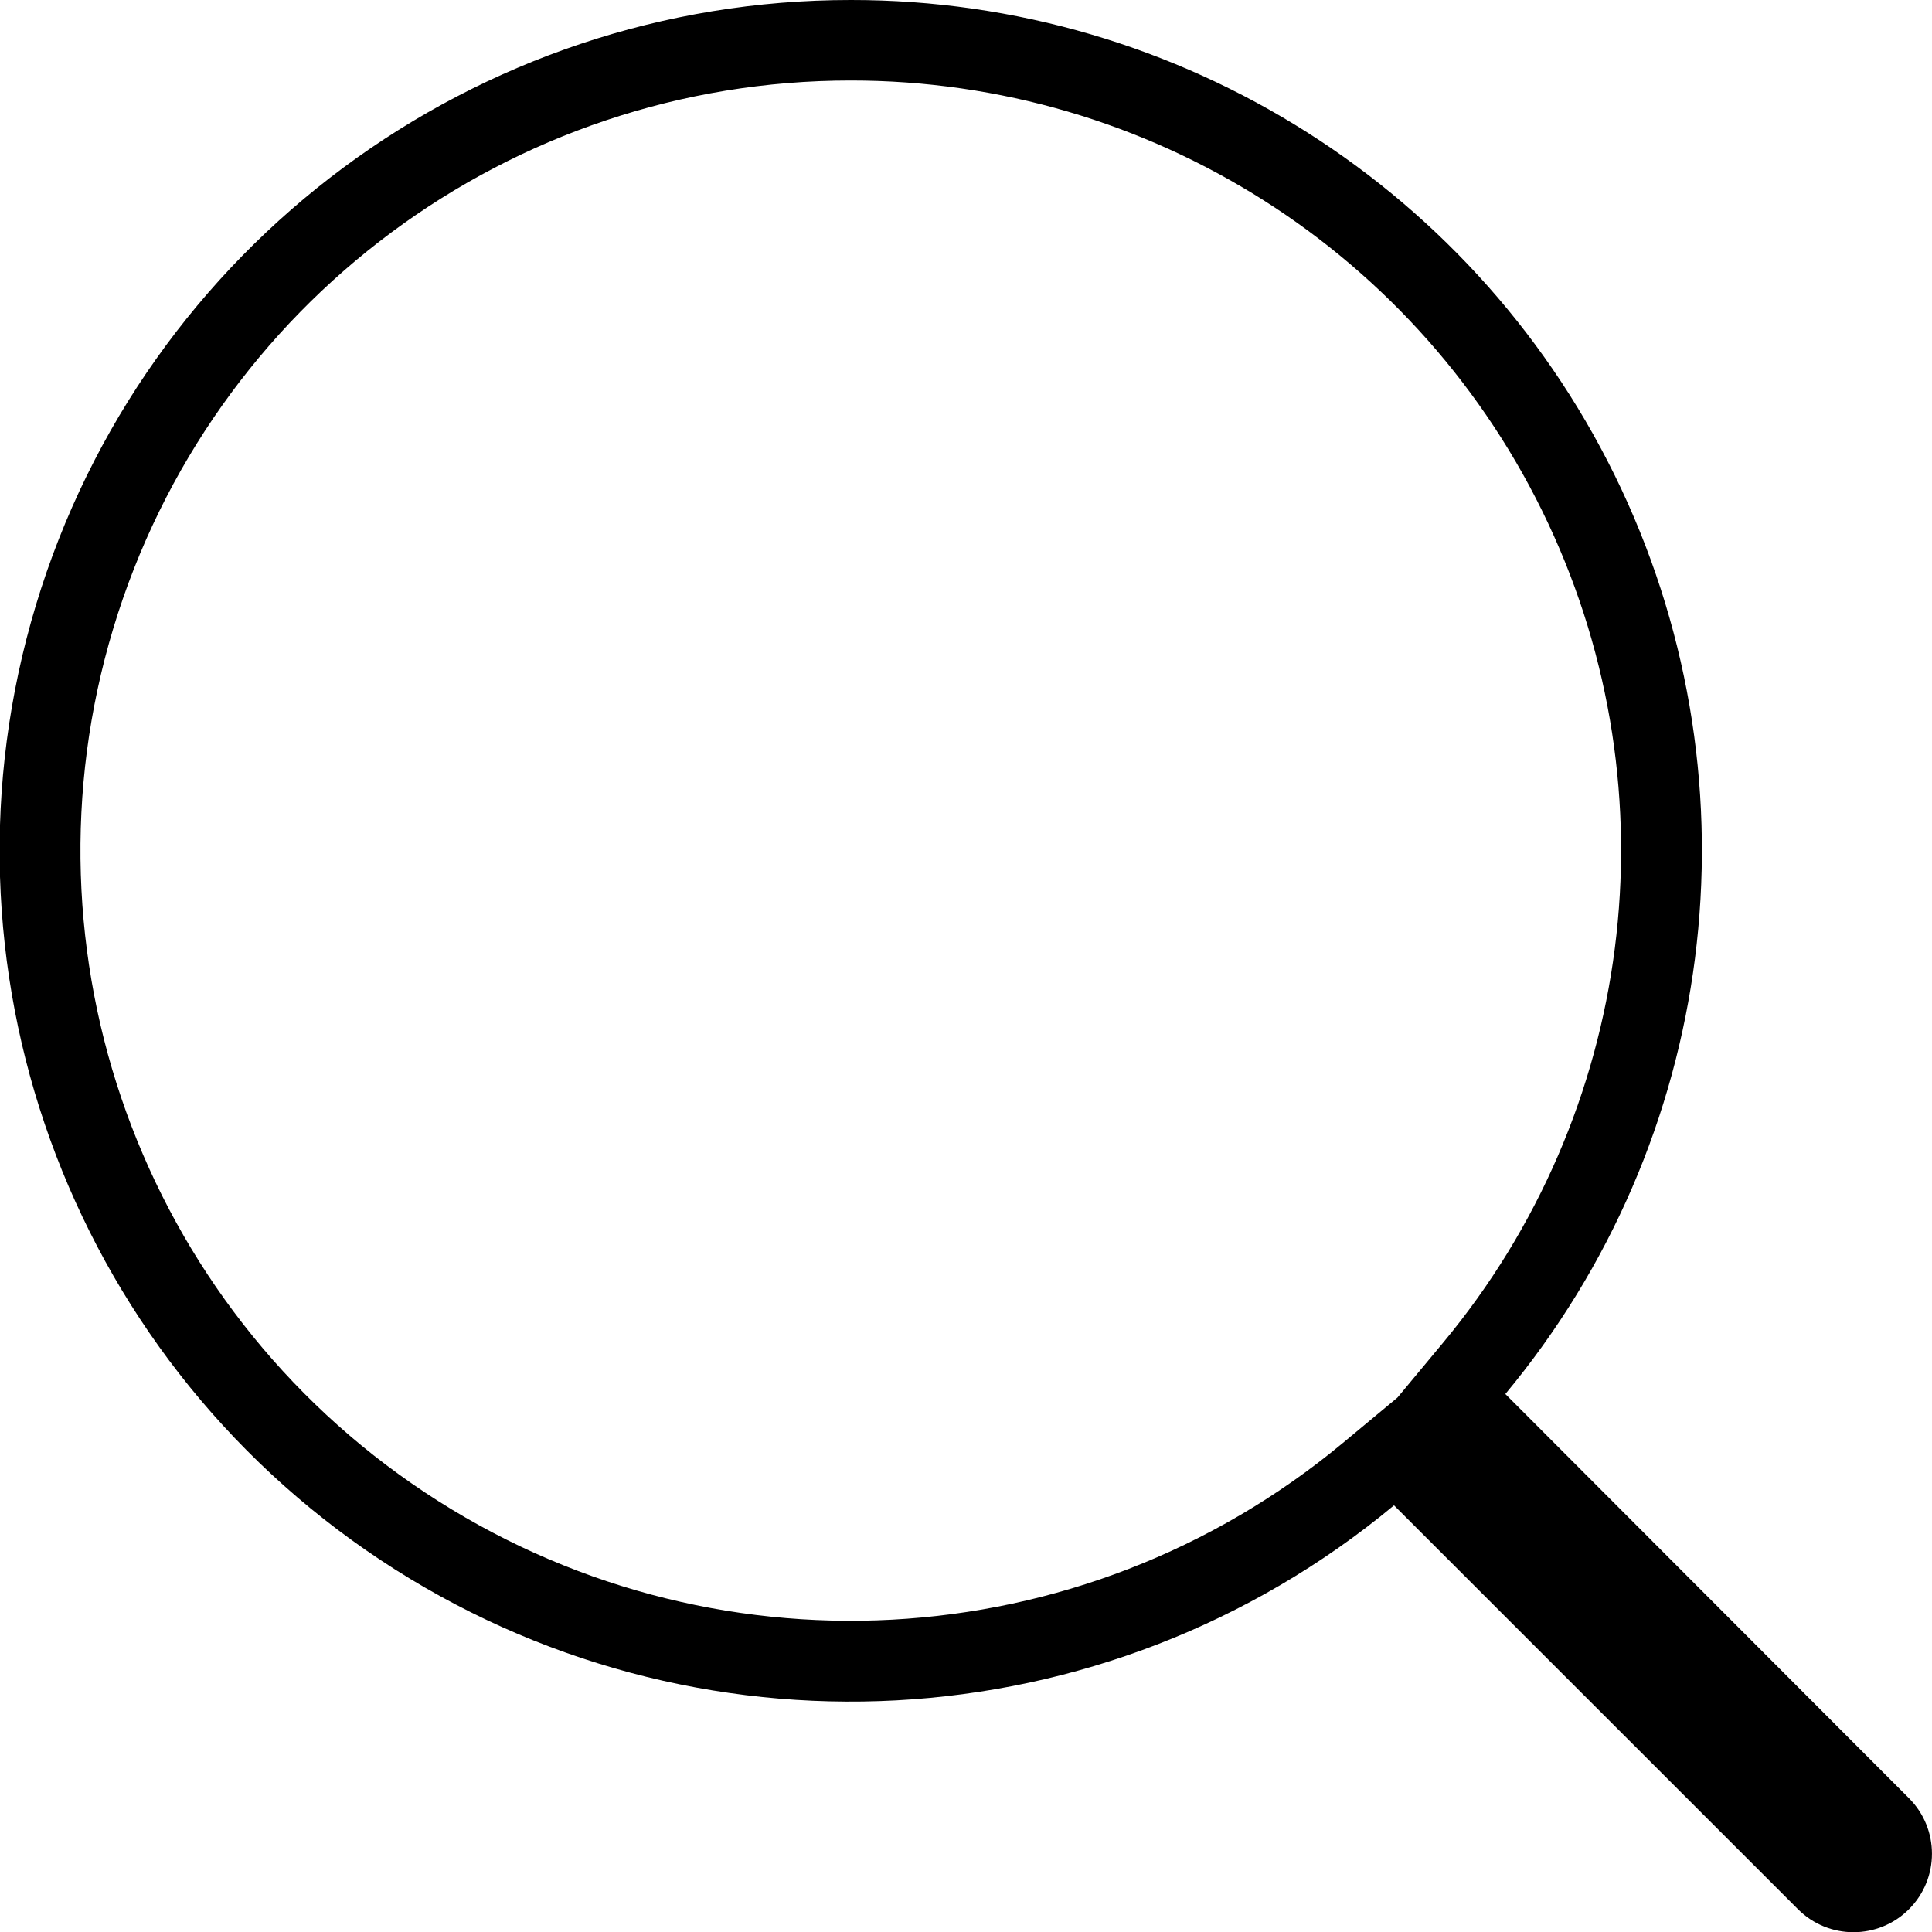
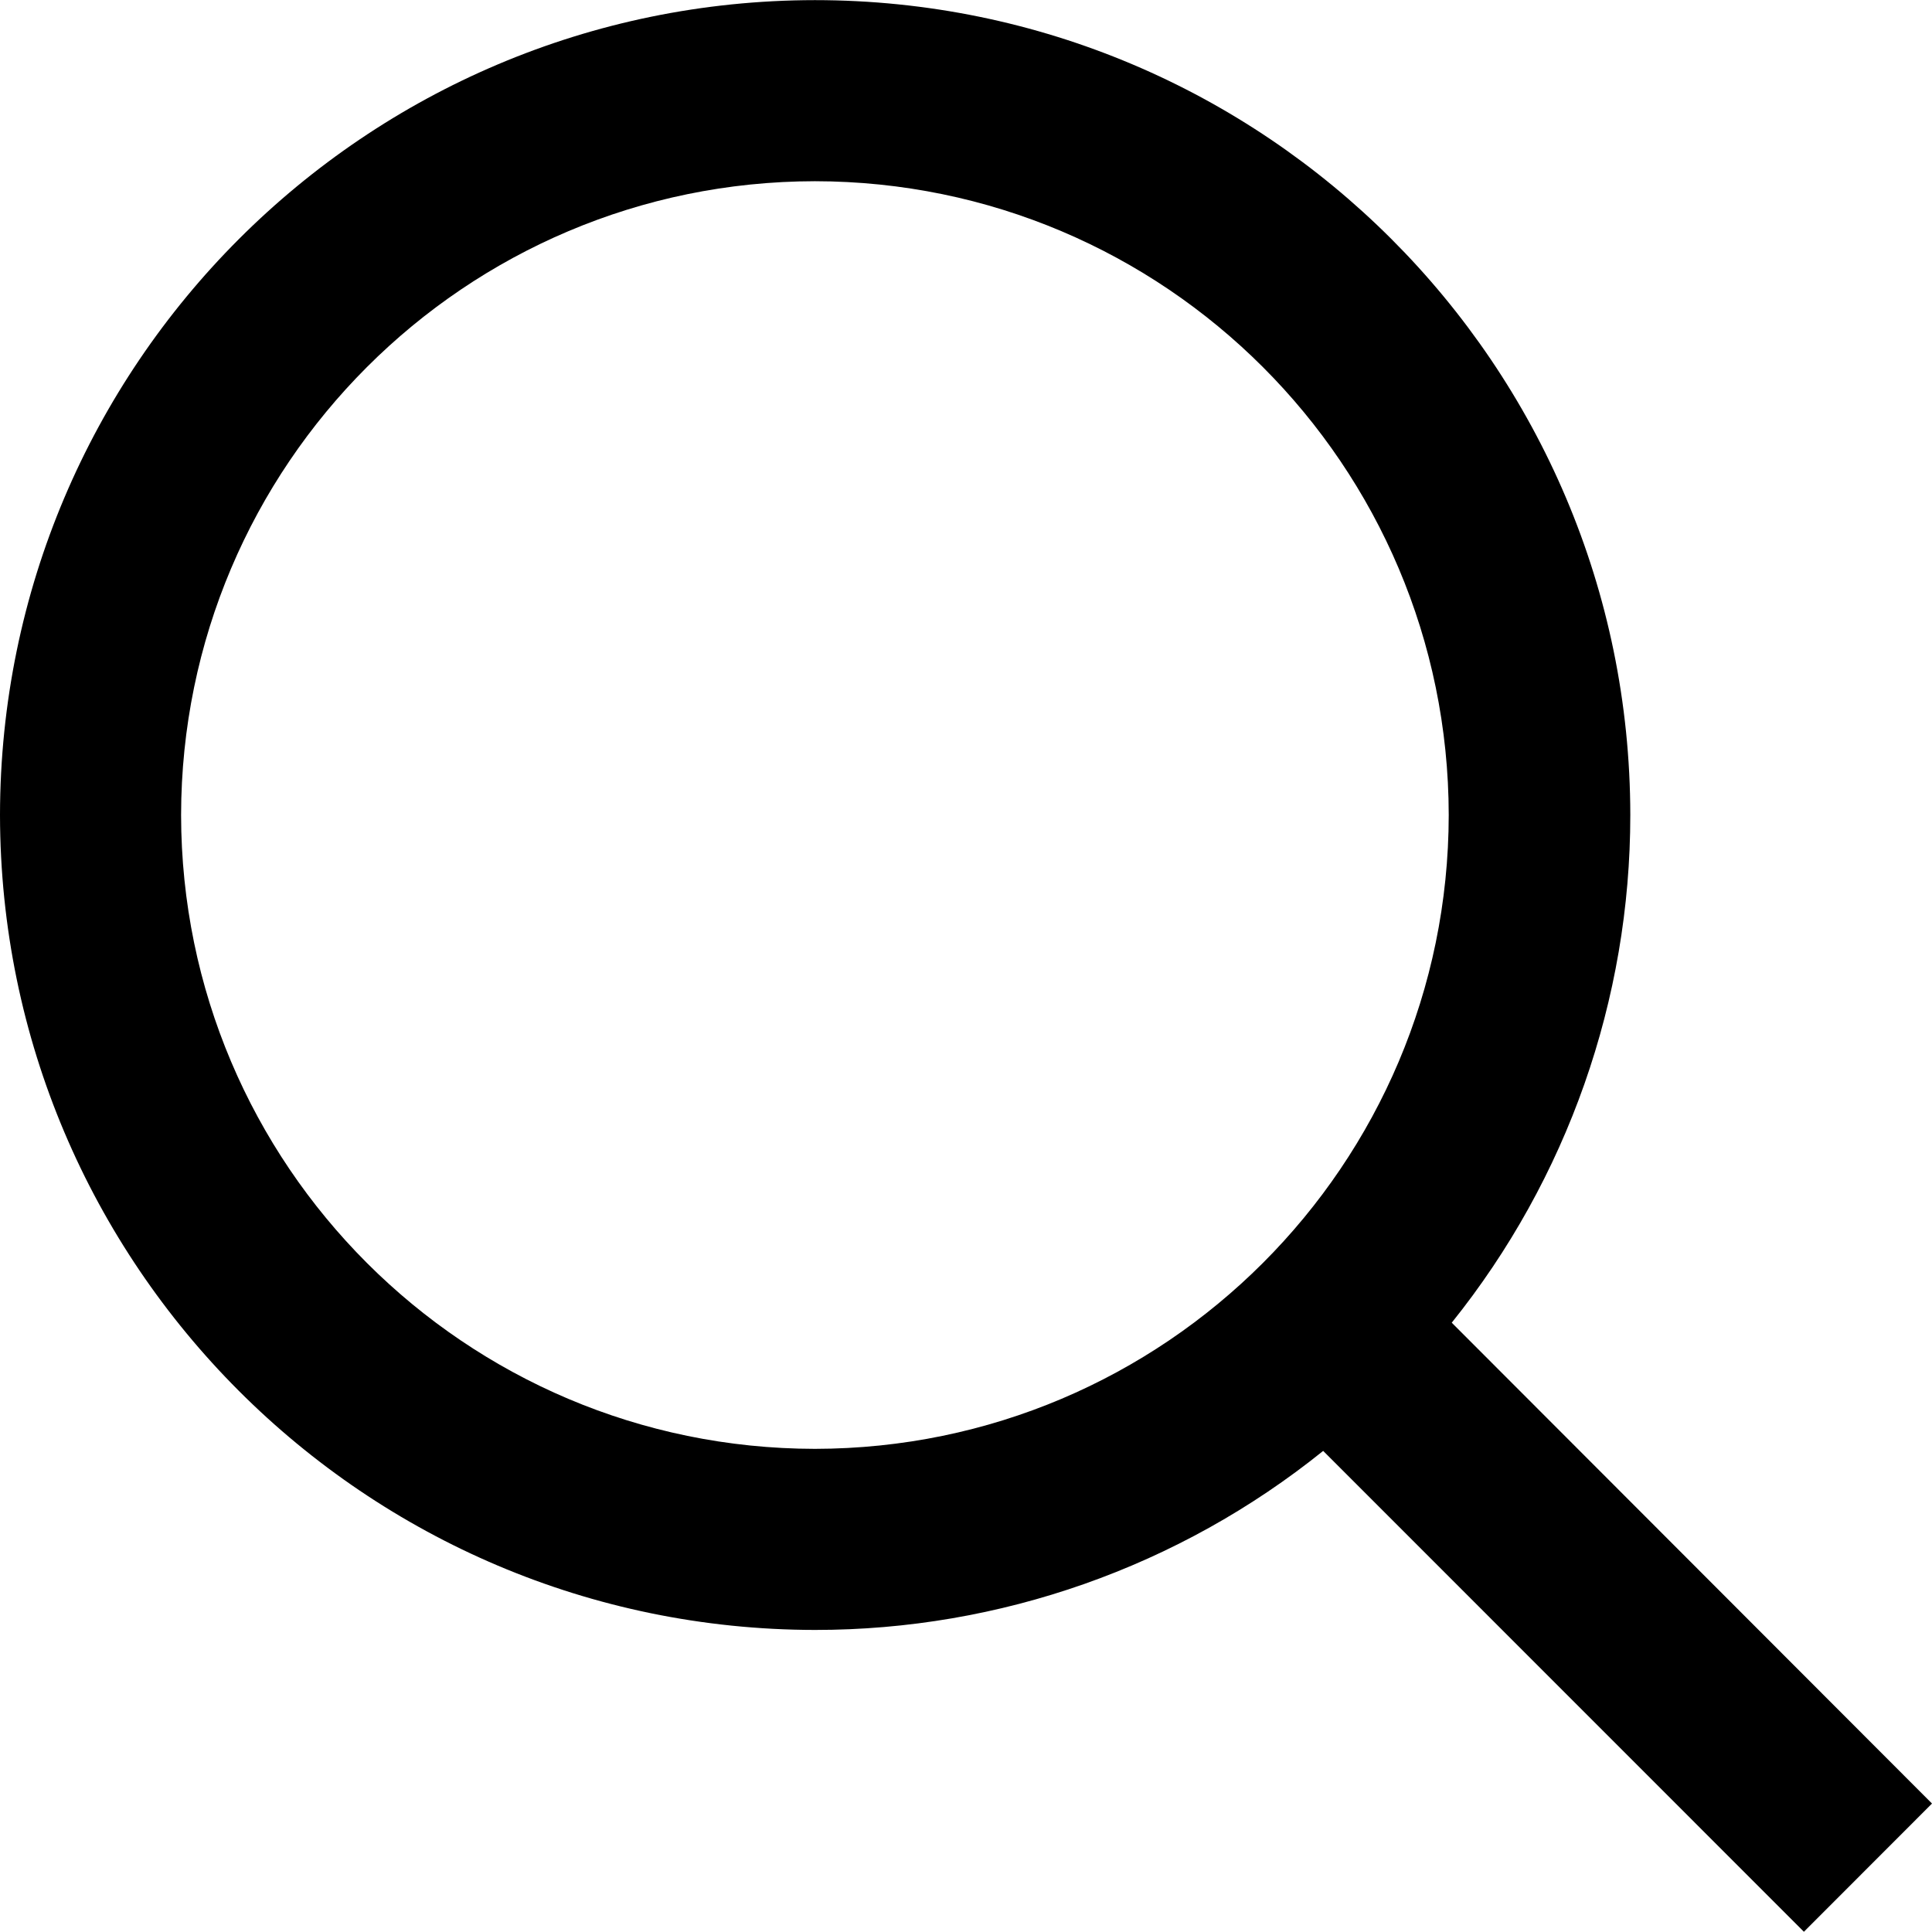
- <svg xmlns="http://www.w3.org/2000/svg" width="24" height="24" viewBox="0 0 24 24">
-   <path d="M10.569,1a9.564,9.564,0,0,1,7.359,15.678l-.568.683-.682.567A9.567,9.567,0,1,1,10.569,1m0-1a10.569,10.569,0,1,0,6.748,18.7l5.018,5.017a.975.975,0,0,0,1.379-1.379L18.7,17.317A10.563,10.563,0,0,0,10.569,0Z" />
+ <svg xmlns="http://www.w3.org/2000/svg" width="16.003" height="16" viewBox="0 0 16.003 16">
+   <defs>
+     <style>.a{fill:none;}</style>
+   </defs>
+   <g transform="translate(24.025 56.001)">
+     <rect class="a" width="16" height="16" transform="translate(-24.025 -56.001)" />
+     <path d="M-8.022-41.062-12-45.045a6.716,6.716,0,0,0,1.479-4.206A6.756,6.756,0,0,0-17.275-56a6.757,6.757,0,0,0-6.75,6.75,6.758,6.758,0,0,0,6.75,6.75,6.707,6.707,0,0,0,4.21-1.483L-9.083-40ZM-17.275-44a5.256,5.256,0,0,1-5.25-5.25,5.256,5.256,0,0,1,5.25-5.25,5.256,5.256,0,0,1,5.25,5.25A5.256,5.256,0,0,1-17.275-44Z" />
+   </g>
</svg>
